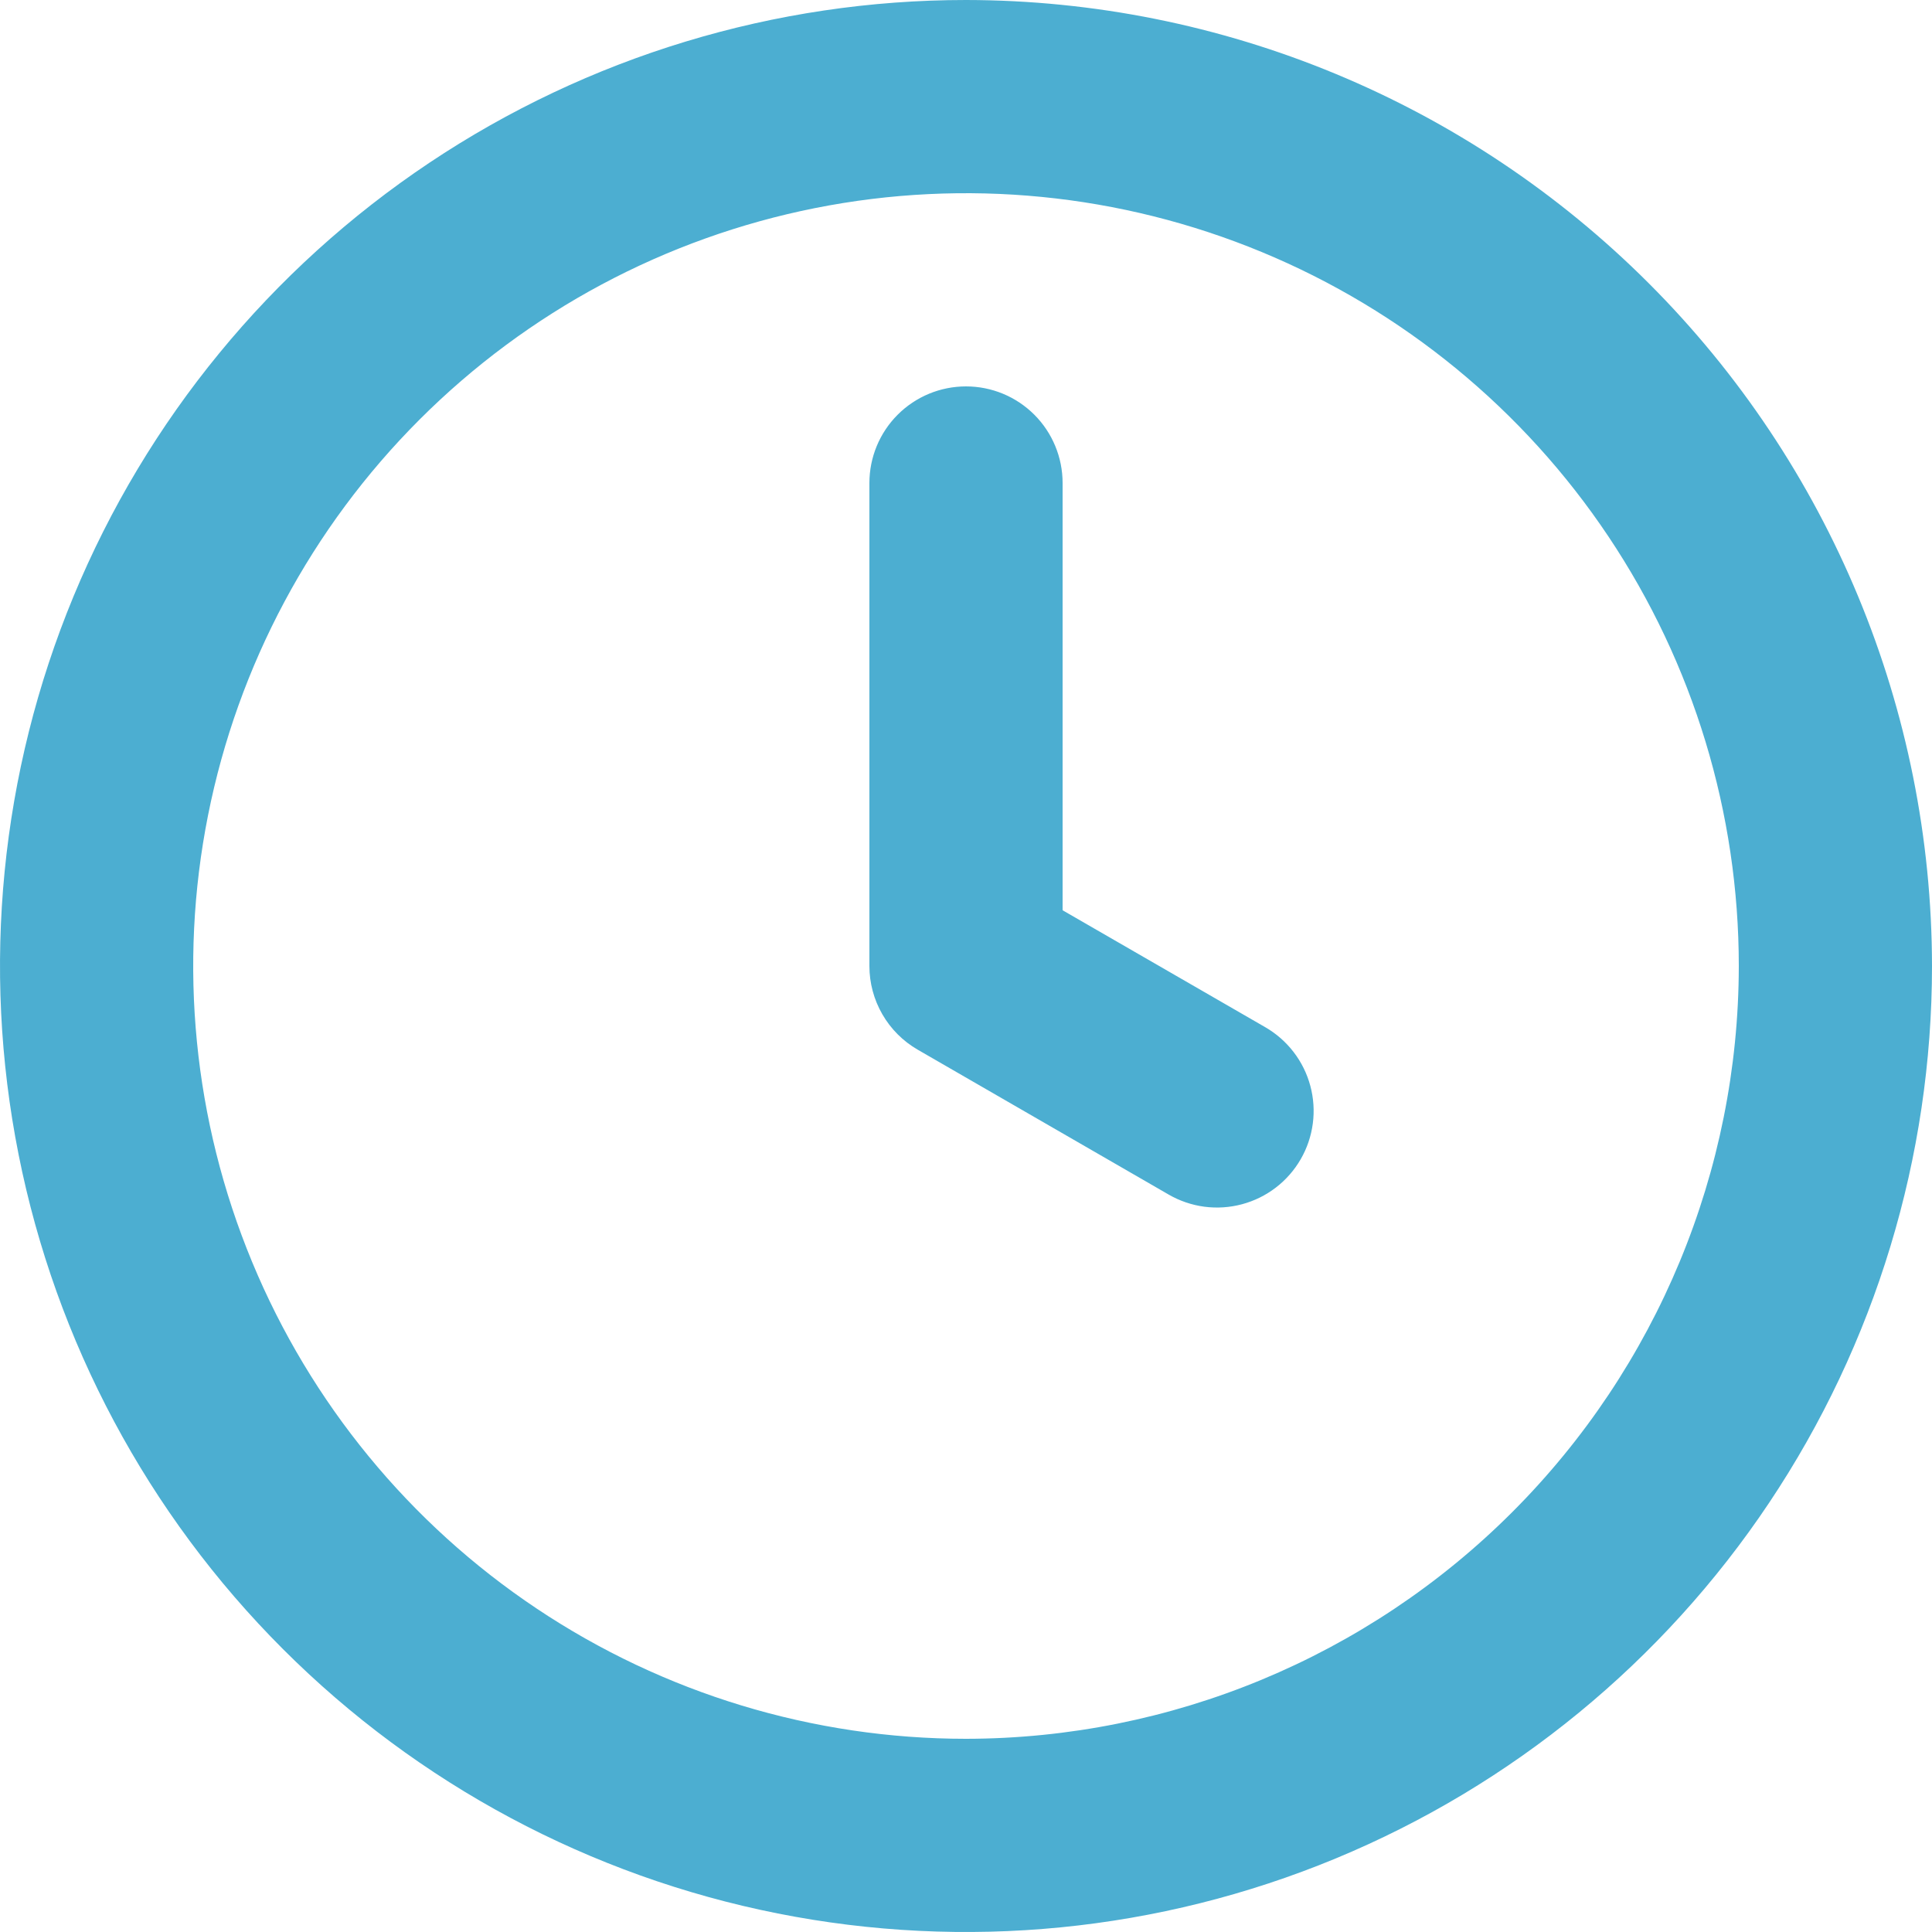
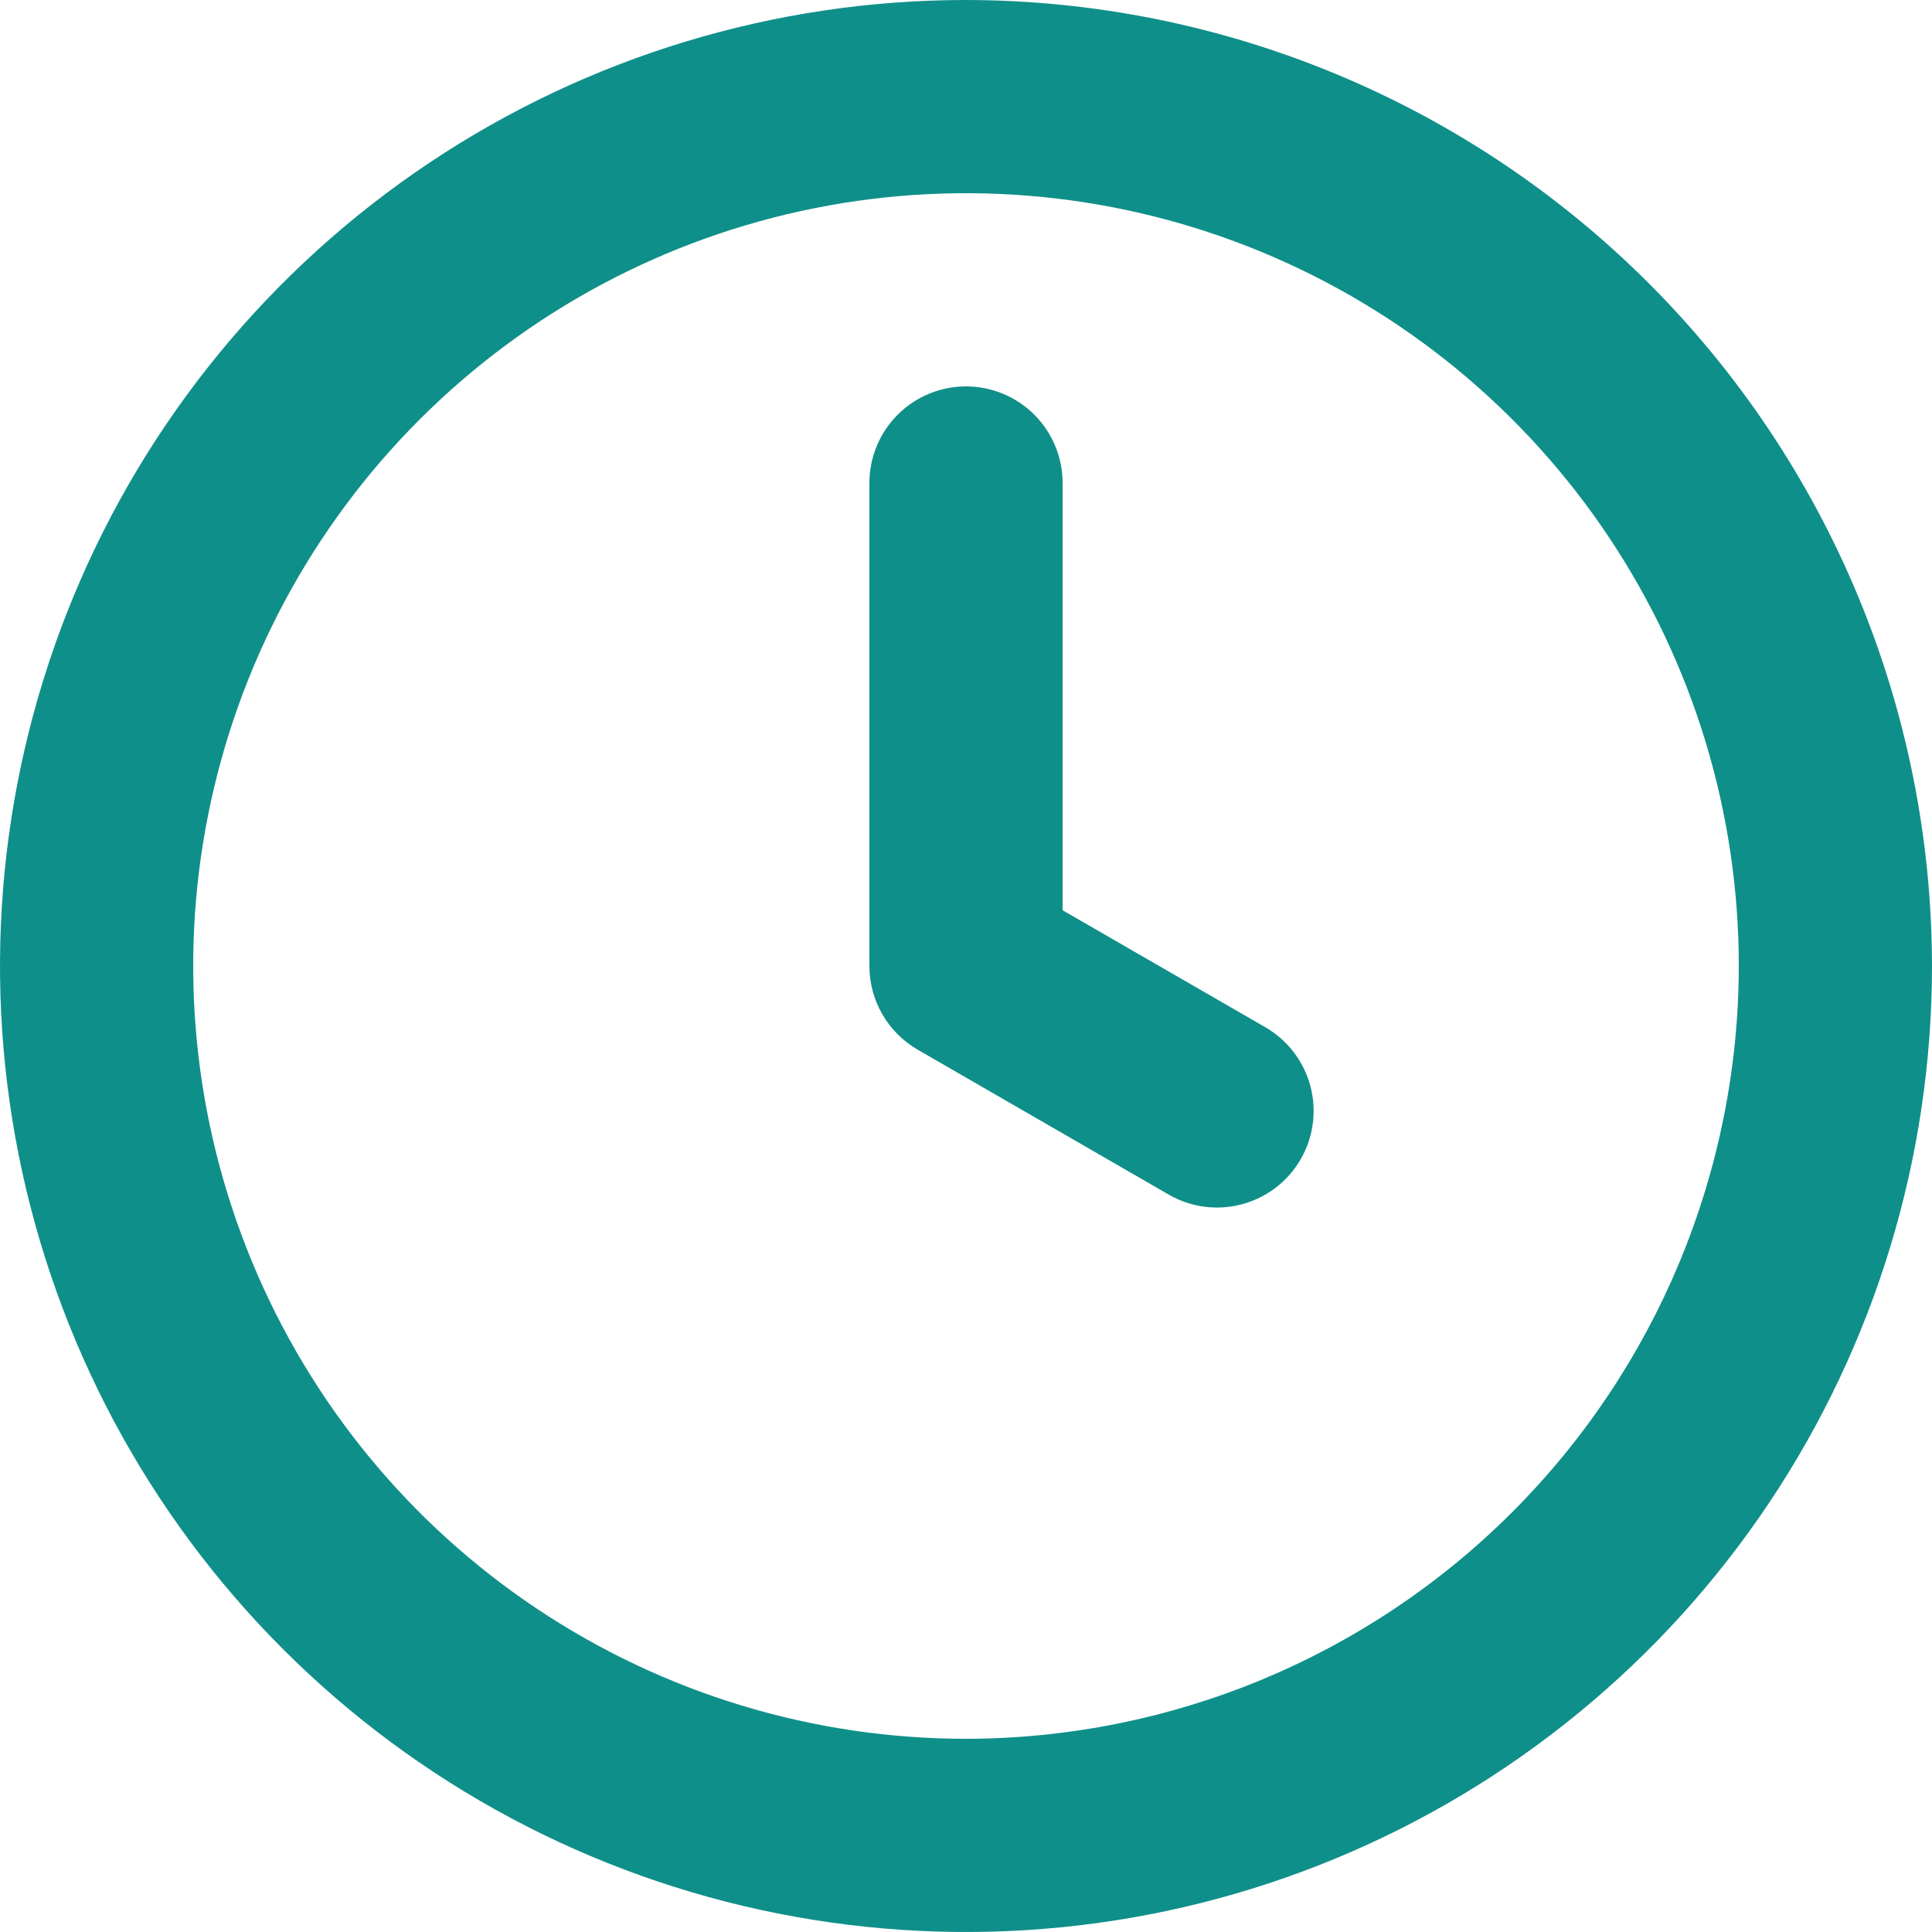
<svg xmlns="http://www.w3.org/2000/svg" width="67" height="67" viewBox="0 0 67 67" fill="none">
-   <path d="M43.879 35.623L36.85 31.567V16.75C36.85 15.861 36.497 15.009 35.869 14.381C35.241 13.753 34.389 13.4 33.5 13.4C32.611 13.4 31.759 13.753 31.131 14.381C30.503 15.009 30.15 15.861 30.15 16.75V33.5C30.15 34.088 30.305 34.666 30.599 35.175C30.893 35.685 31.316 36.108 31.825 36.402L40.529 41.427C40.91 41.647 41.331 41.79 41.767 41.848C42.203 41.905 42.647 41.876 43.072 41.762C43.497 41.648 43.896 41.452 44.245 41.184C44.594 40.916 44.887 40.582 45.107 40.201C45.327 39.82 45.47 39.399 45.527 38.962C45.585 38.526 45.555 38.083 45.441 37.657C45.327 37.232 45.131 36.834 44.862 36.485C44.594 36.136 44.26 35.843 43.879 35.623ZM33.5 0C26.874 0 20.398 1.965 14.888 5.646C9.379 9.327 5.086 14.559 2.55 20.68C0.015 26.801 -0.649 33.537 0.644 40.035C1.936 46.534 5.127 52.503 9.812 57.188C14.497 61.873 20.466 65.064 26.965 66.356C33.463 67.649 40.199 66.986 46.32 64.45C52.441 61.914 57.673 57.621 61.354 52.112C65.035 46.602 67 40.126 67 33.5C66.99 24.618 63.458 16.103 57.177 9.823C50.897 3.542 42.382 0.01 33.5 0ZM33.5 60.3C28.2 60.3 23.018 58.728 18.611 55.783C14.204 52.839 10.768 48.653 8.74 43.756C6.712 38.859 6.181 33.47 7.215 28.272C8.249 23.073 10.802 18.298 14.55 14.55C18.298 10.802 23.073 8.249 28.272 7.215C33.47 6.181 38.859 6.712 43.756 8.74C48.653 10.768 52.839 14.204 55.783 18.611C58.728 23.018 60.3 28.2 60.3 33.5C60.292 40.605 57.466 47.417 52.441 52.441C47.417 57.466 40.605 60.292 33.5 60.3Z" fill="#4CAED1" />
+   <path d="M43.879 35.623L36.85 31.567V16.75C36.85 15.861 36.497 15.009 35.869 14.381C35.241 13.753 34.389 13.4 33.5 13.4C32.611 13.4 31.759 13.753 31.131 14.381C30.503 15.009 30.15 15.861 30.15 16.75V33.5C30.15 34.088 30.305 34.666 30.599 35.175C30.893 35.685 31.316 36.108 31.825 36.402L40.529 41.427C40.91 41.647 41.331 41.79 41.767 41.848C42.203 41.905 42.647 41.876 43.072 41.762C43.497 41.648 43.896 41.452 44.245 41.184C44.594 40.916 44.887 40.582 45.107 40.201C45.327 39.82 45.47 39.399 45.527 38.962C45.585 38.526 45.555 38.083 45.441 37.657C45.327 37.232 45.131 36.834 44.862 36.485C44.594 36.136 44.26 35.843 43.879 35.623ZM33.5 0C26.874 0 20.398 1.965 14.888 5.646C9.379 9.327 5.086 14.559 2.55 20.68C0.015 26.801 -0.649 33.537 0.644 40.035C1.936 46.534 5.127 52.503 9.812 57.188C14.497 61.873 20.466 65.064 26.965 66.356C33.463 67.649 40.199 66.986 46.32 64.45C52.441 61.914 57.673 57.621 61.354 52.112C65.035 46.602 67 40.126 67 33.5C66.99 24.618 63.458 16.103 57.177 9.823C50.897 3.542 42.382 0.01 33.5 0ZM33.5 60.3C28.2 60.3 23.018 58.728 18.611 55.783C14.204 52.839 10.768 48.653 8.74 43.756C6.712 38.859 6.181 33.47 7.215 28.272C8.249 23.073 10.802 18.298 14.55 14.55C18.298 10.802 23.073 8.249 28.272 7.215C33.47 6.181 38.859 6.712 43.756 8.74C48.653 10.768 52.839 14.204 55.783 18.611C58.728 23.018 60.3 28.2 60.3 33.5C60.292 40.605 57.466 47.417 52.441 52.441C47.417 57.466 40.605 60.292 33.5 60.3Z" fill="#0F8F8A" />
</svg>
